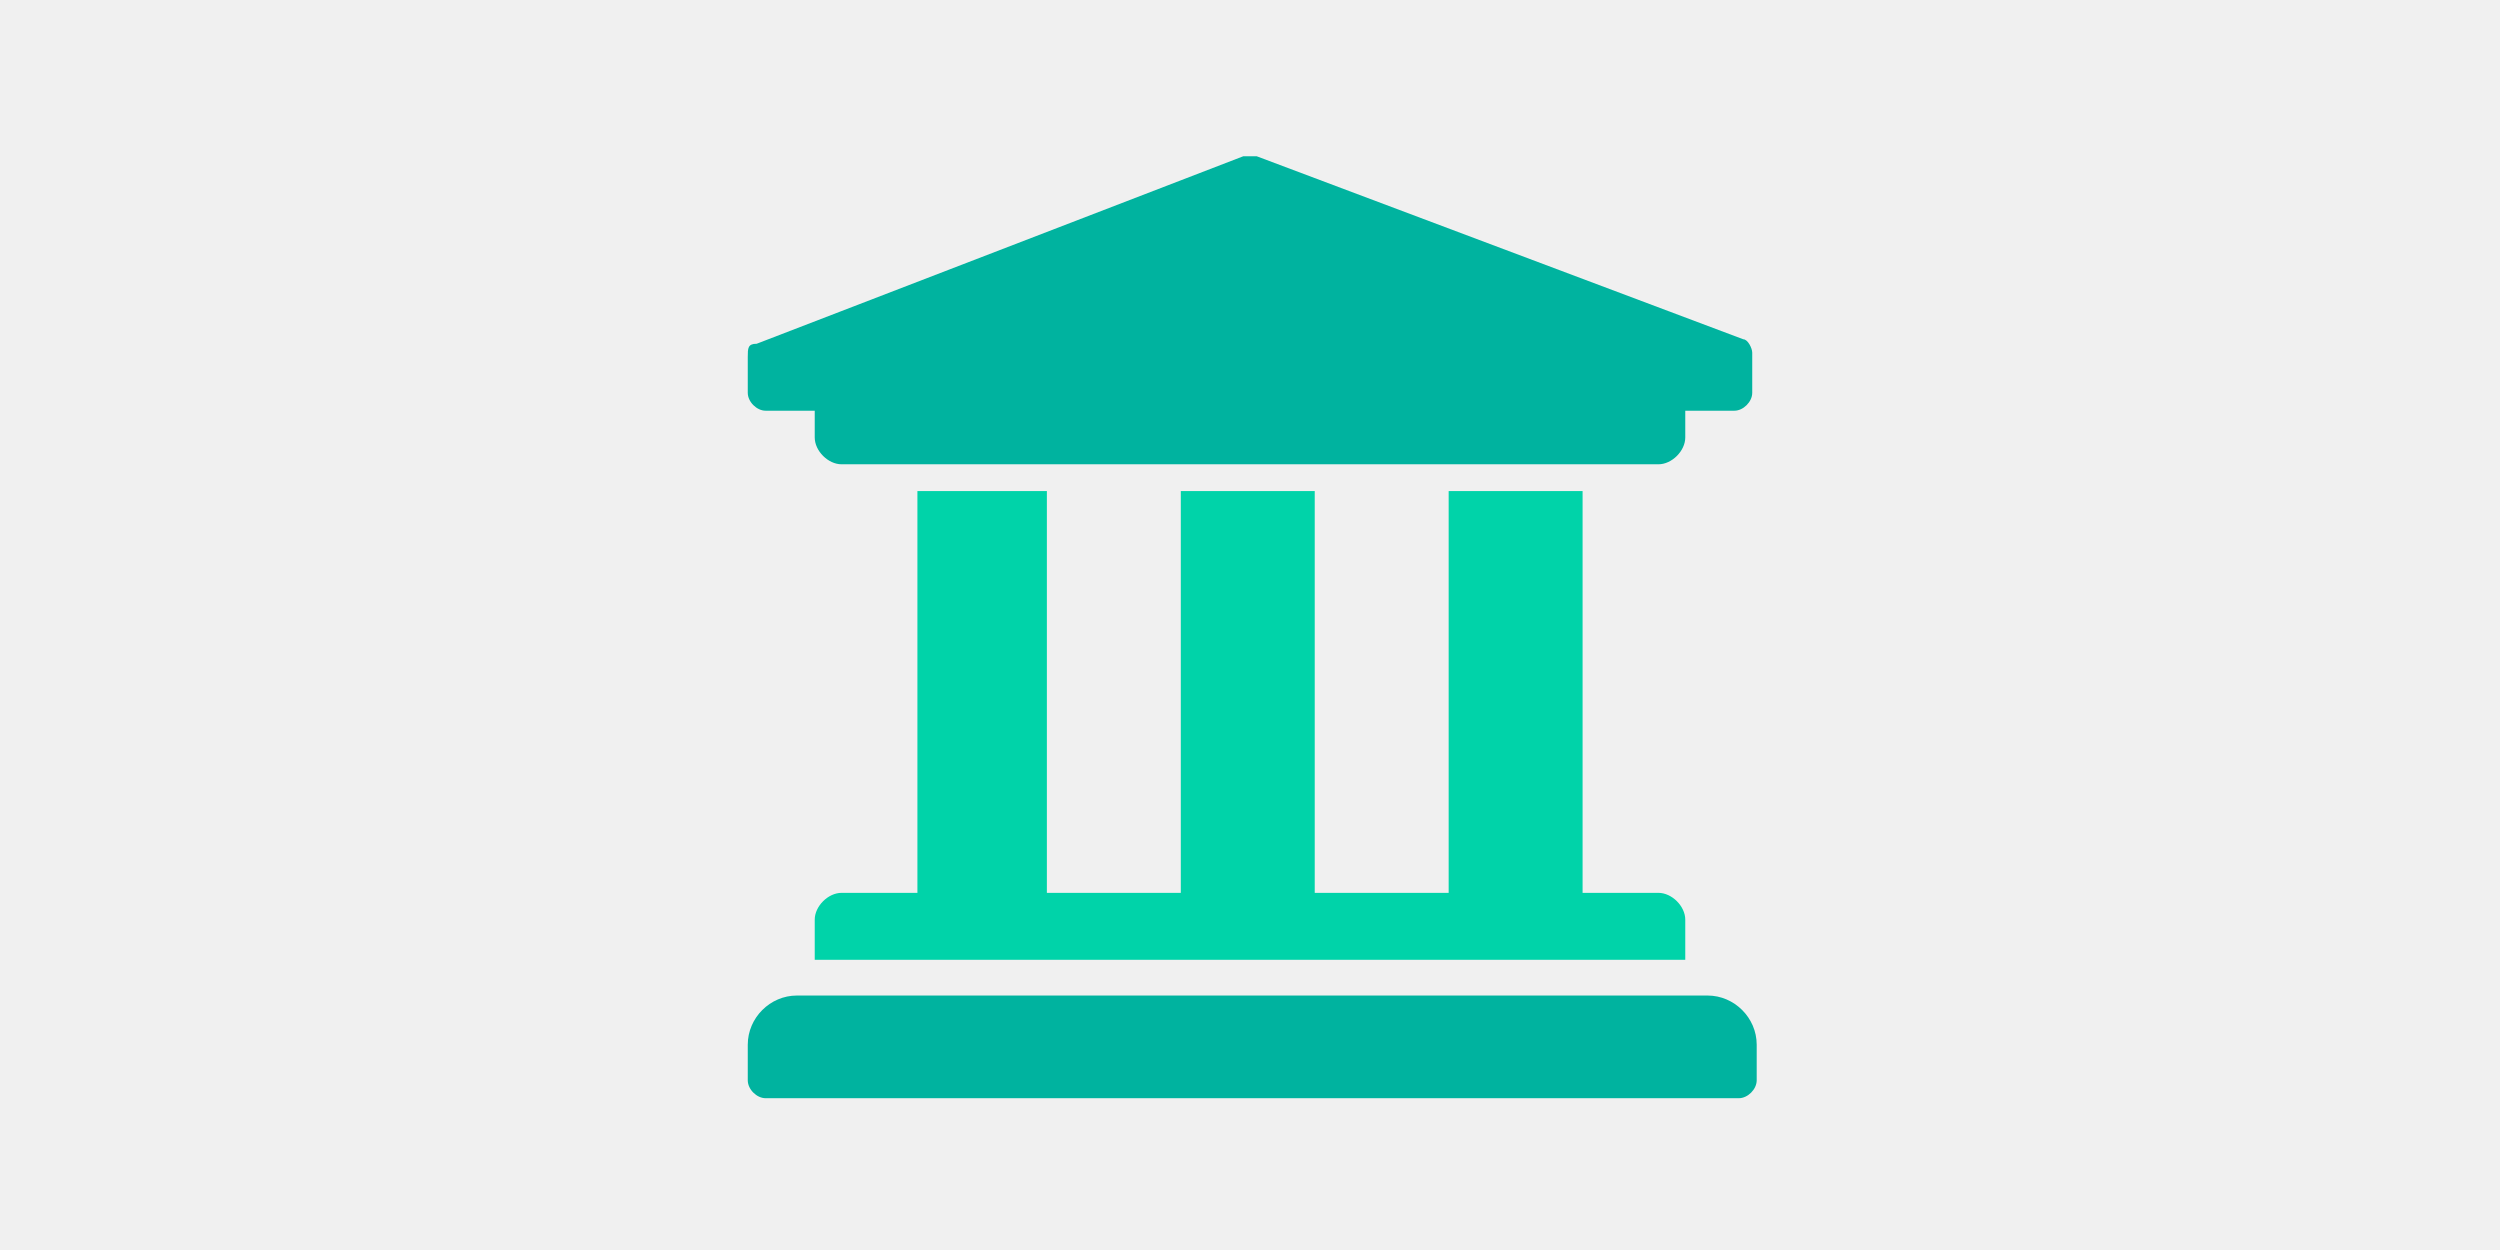
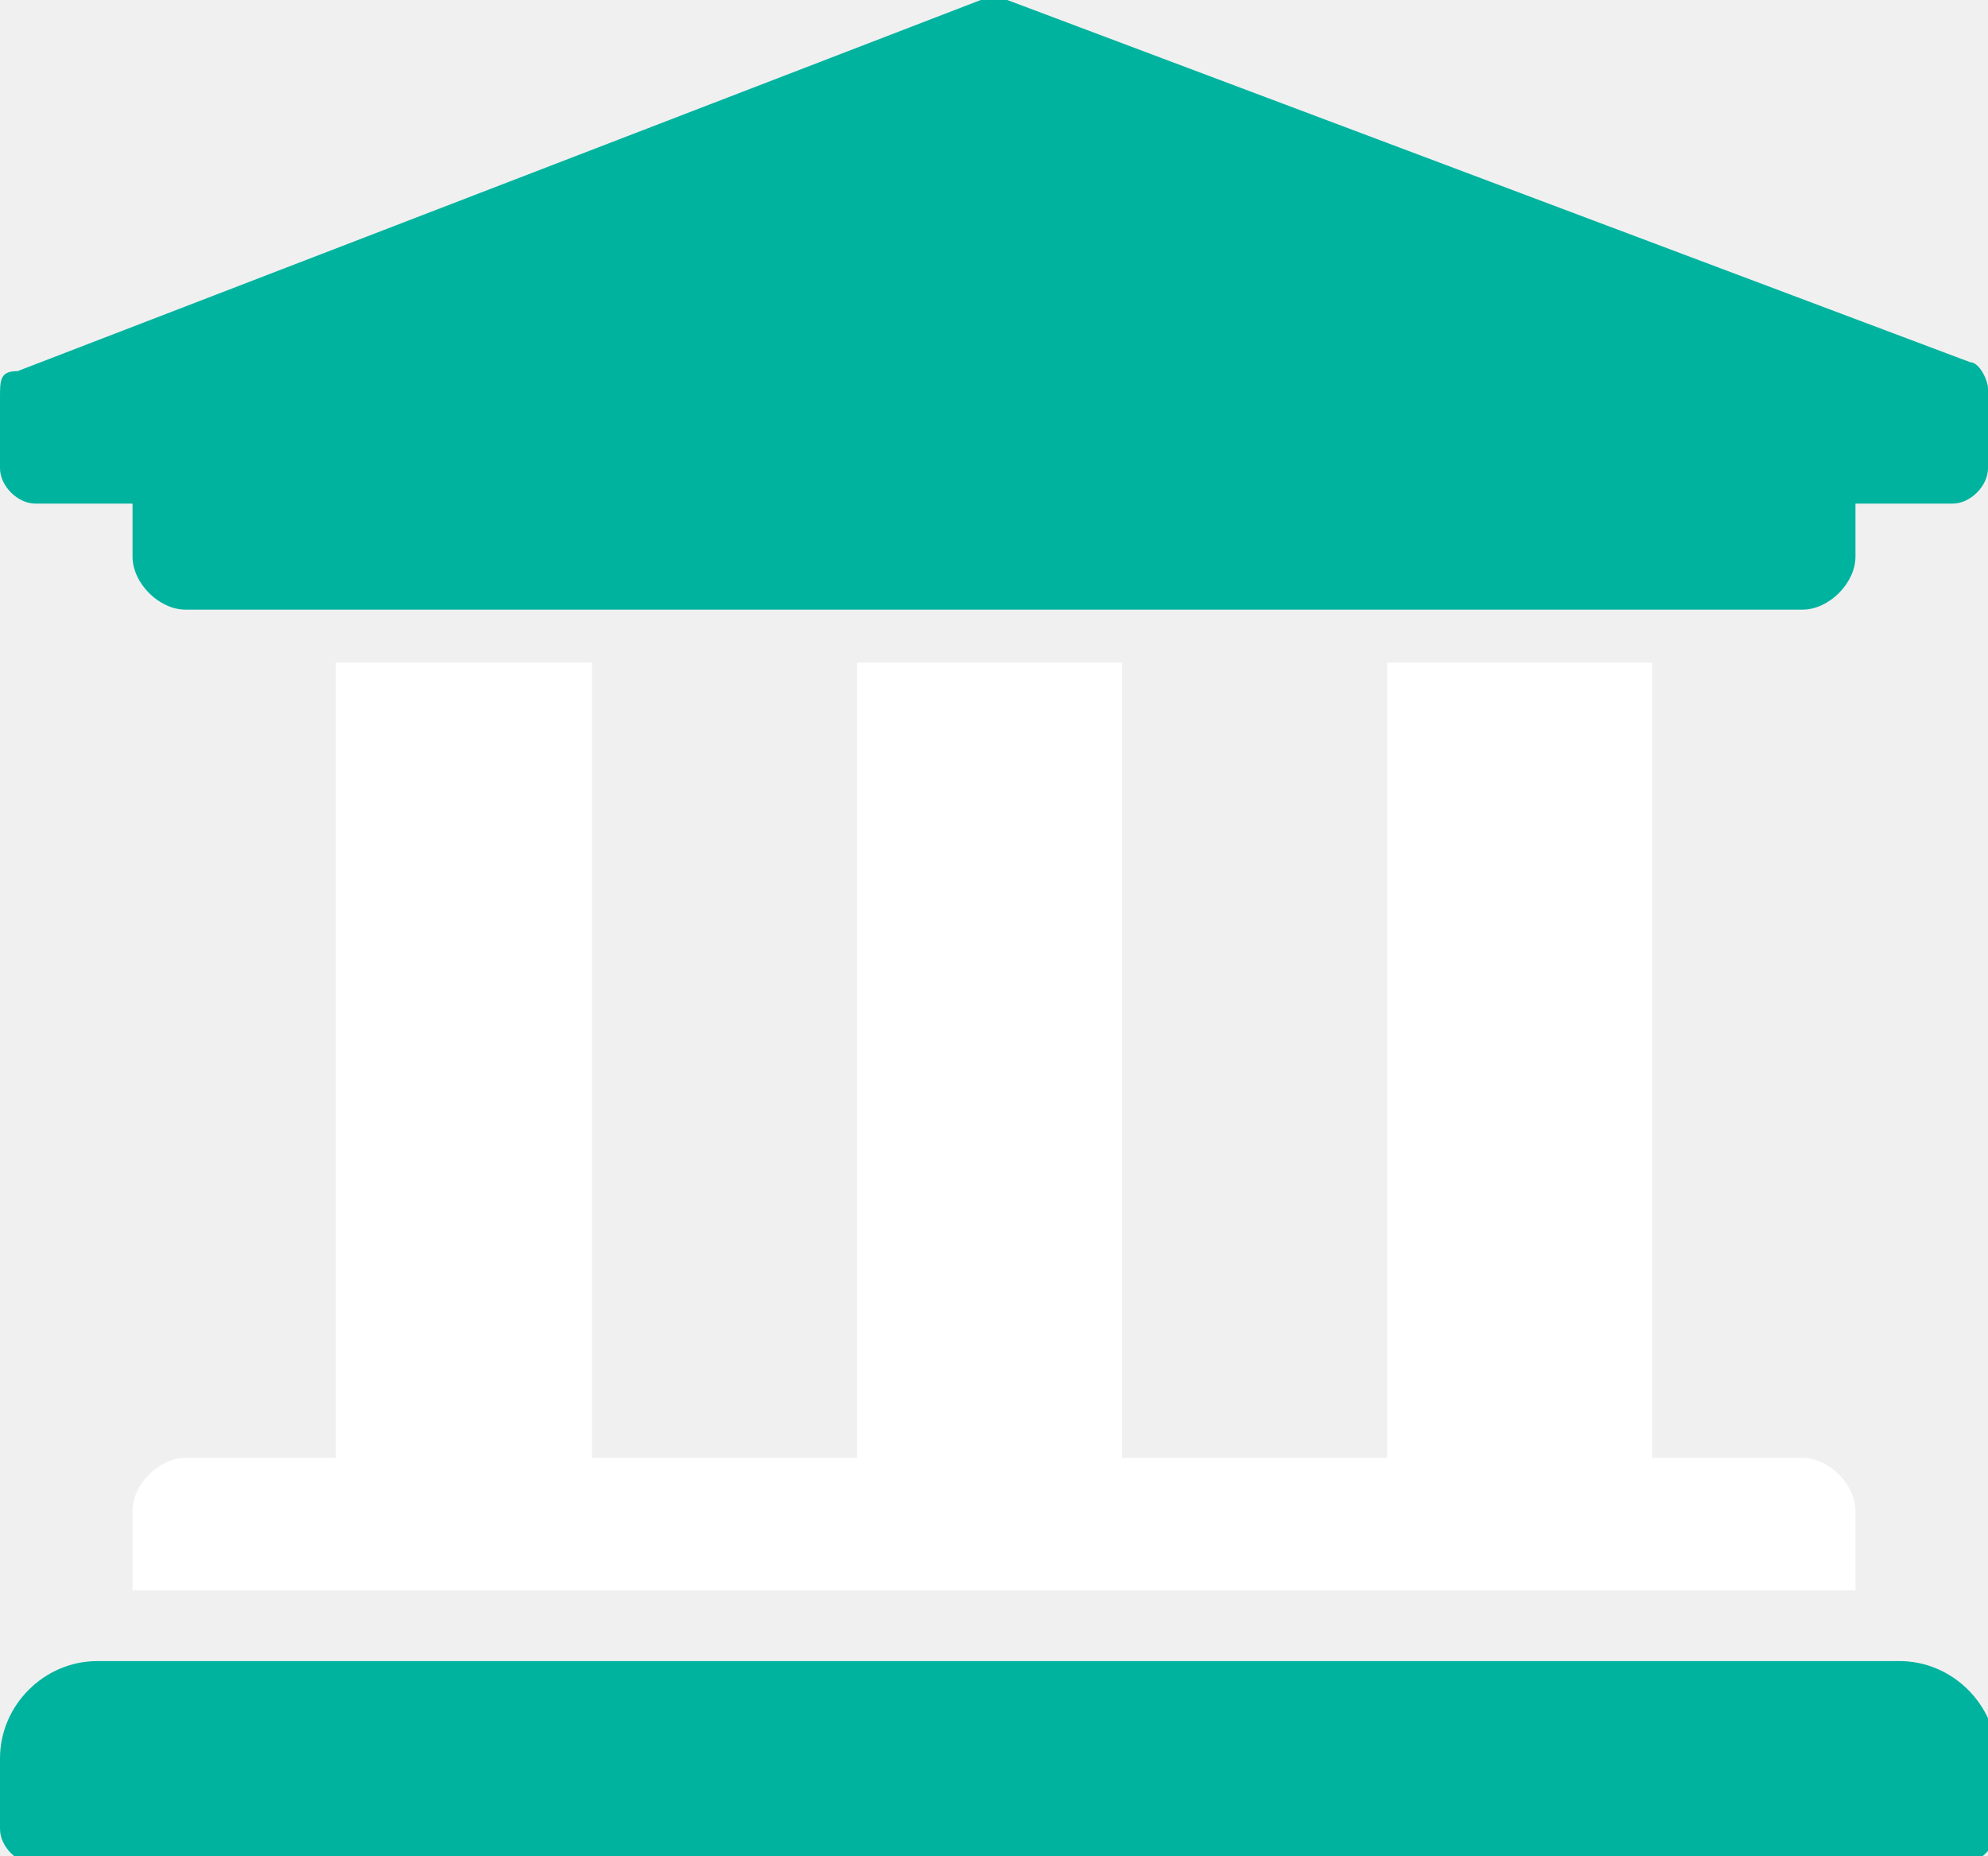
- <svg xmlns="http://www.w3.org/2000/svg" id="Layer_1" version="1.1" viewBox="-16.75 -3.5 56 28">
+ <svg xmlns="http://www.w3.org/2000/svg" id="Layer_1" version="1.1" viewBox="0 0 22.5 21">
  <defs>
    <style>
      .st0 {
        fill: #00b39f;
      }

      .st1 {
-         fill: #00d3a9;
+         fill: #fff;
      }
    </style>
  </defs>
  <path class="st1" d="M3.8,7.5v9h-1.7c-.3,0-.6.3-.6.6v.9h19.5v-.9c0-.3-.3-.6-.6-.6h-1.7V7.5h-3v9h-3V7.5h-3v9h-3V7.5h-3,.1Z" />
  <path class="st0" d="M21.4,18.8H1.1c-.6,0-1.1.5-1.1,1.1v.8c0,.2.2.4.4.4h21.8c.2,0,.4-.2.4-.4v-.8c0-.6-.5-1.1-1.1-1.1h0Z" />
  <path class="st0" d="M22.5,4.5v.8c0,.2-.2.4-.4.4h-1.1v.6c0,.3-.3.6-.6.6H2.1c-.3,0-.6-.3-.6-.6v-.6H.4c-.2,0-.4-.2-.4-.4v-.8c0-.2,0-.3.2-.3L11.1,0h.3l10.9,4.1c.1,0,.2.2.2.3h0Z" />
</svg>
